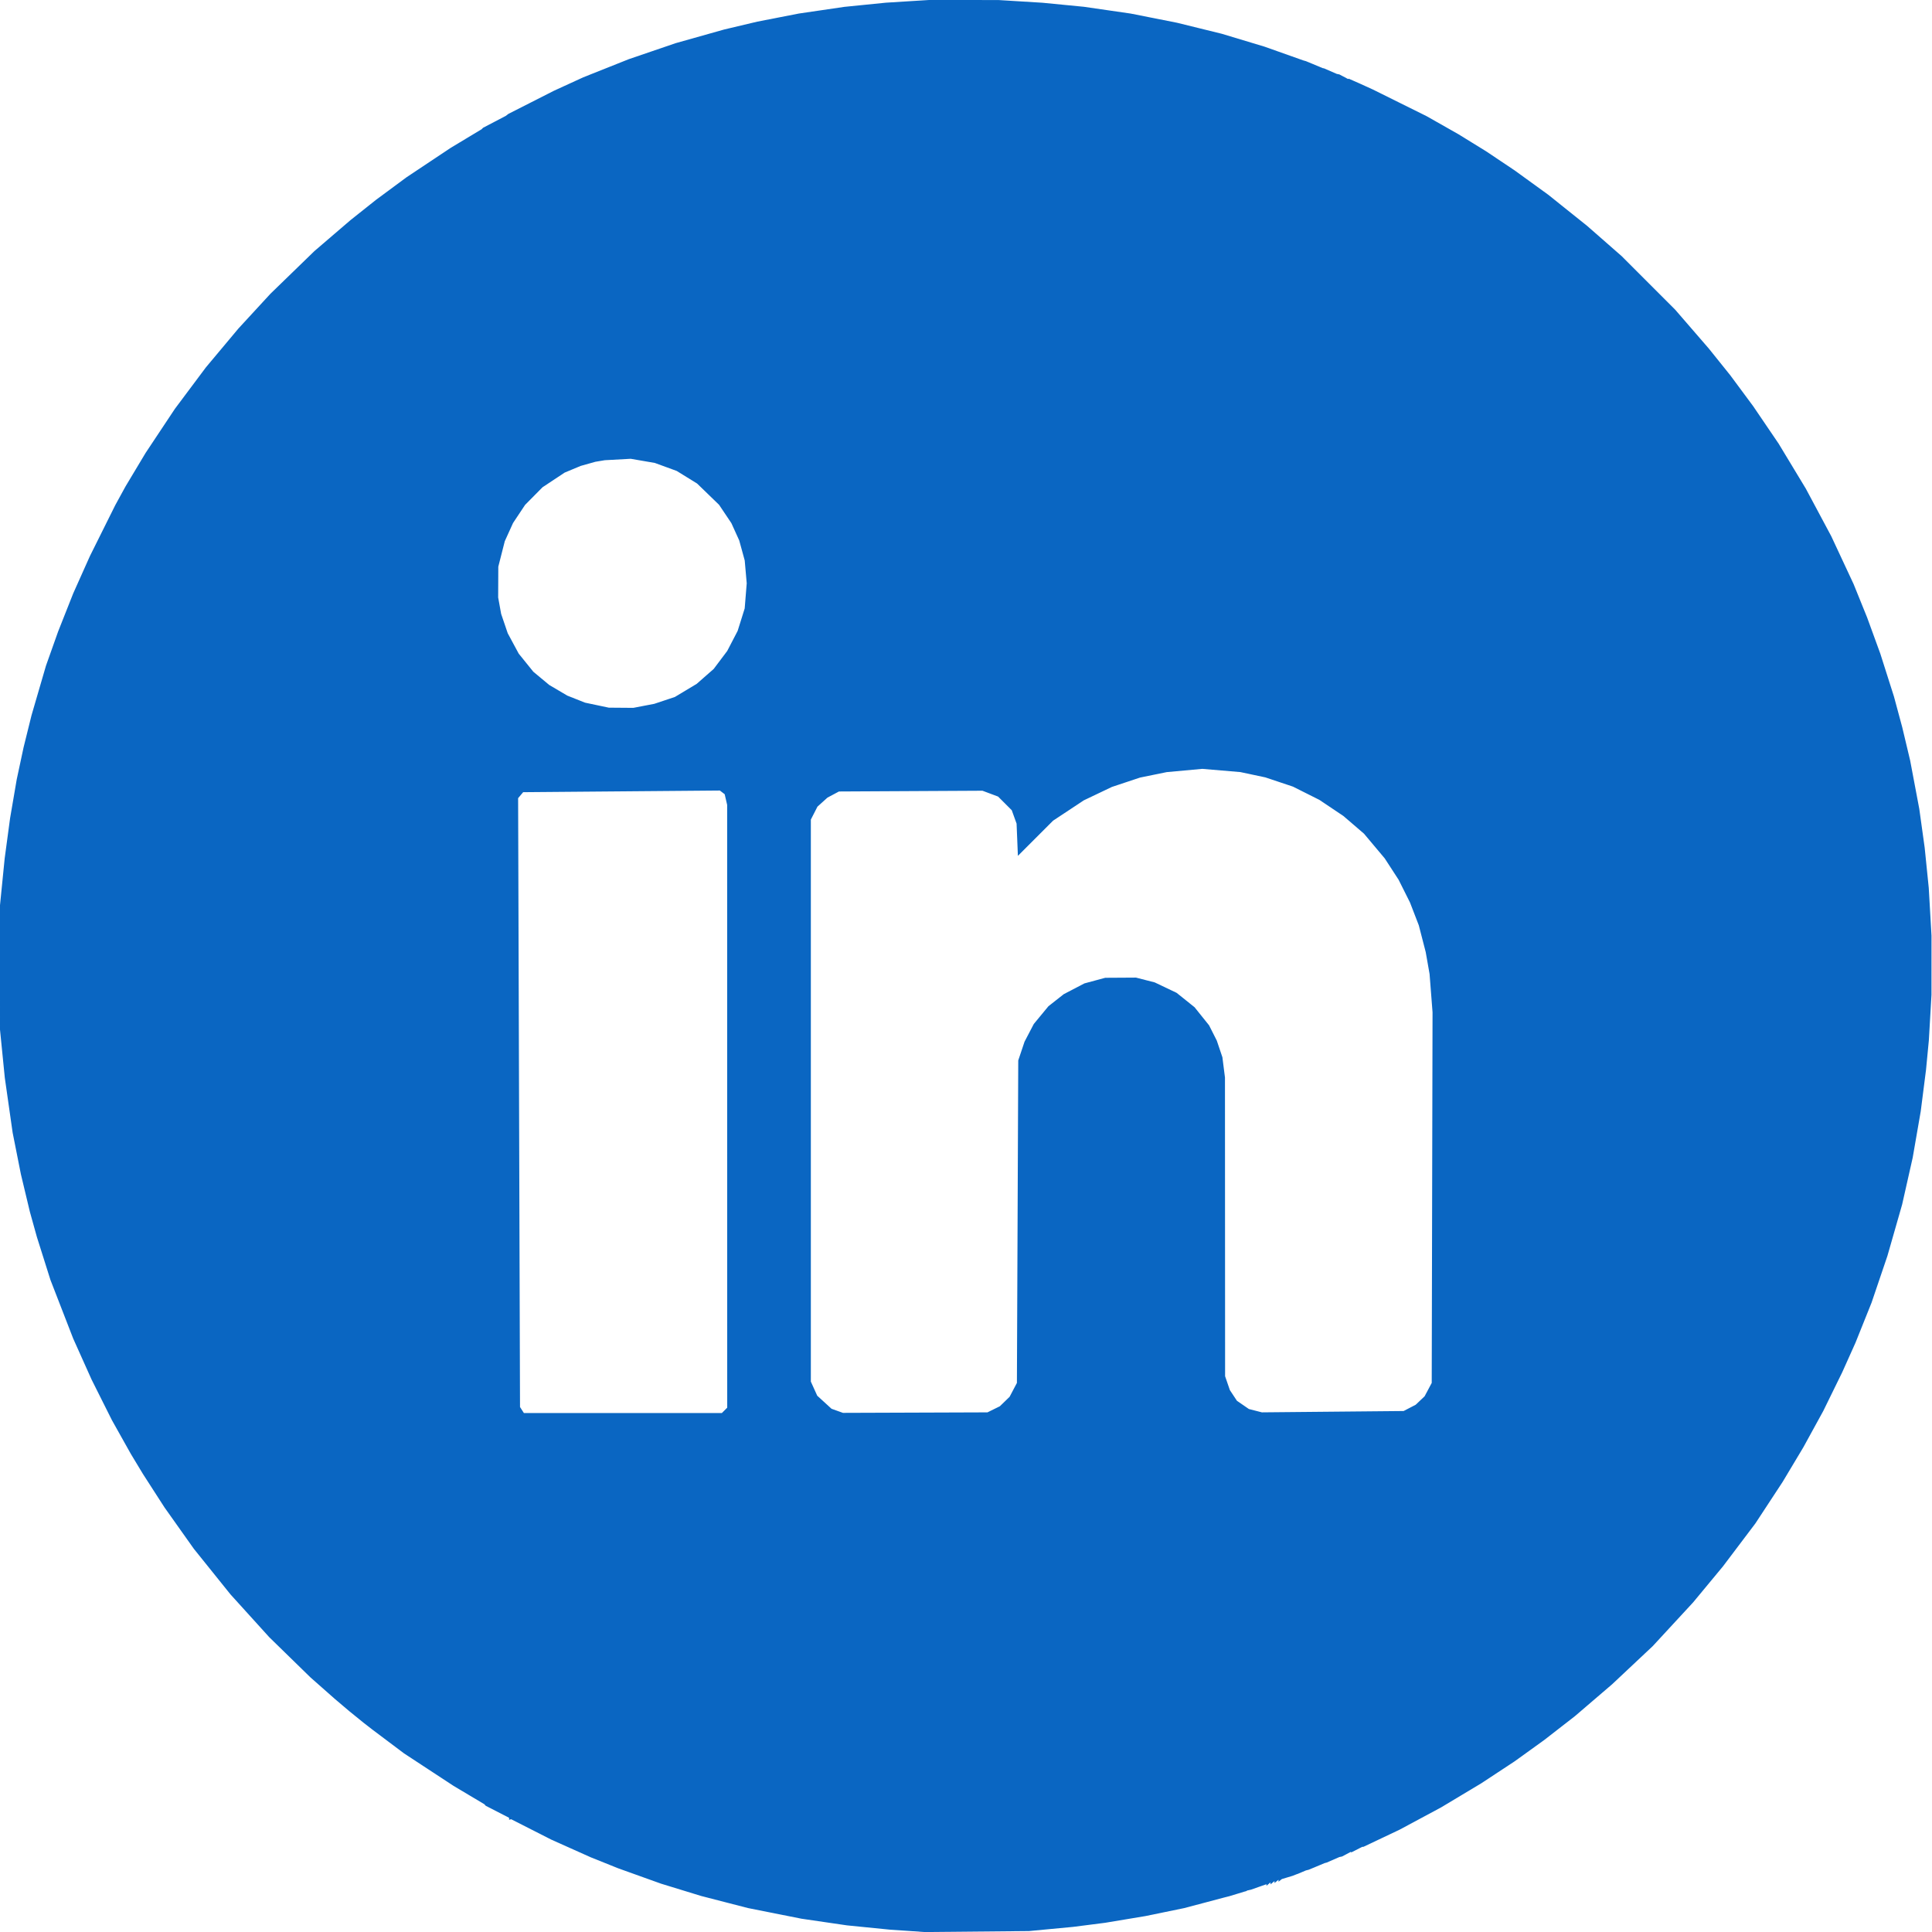
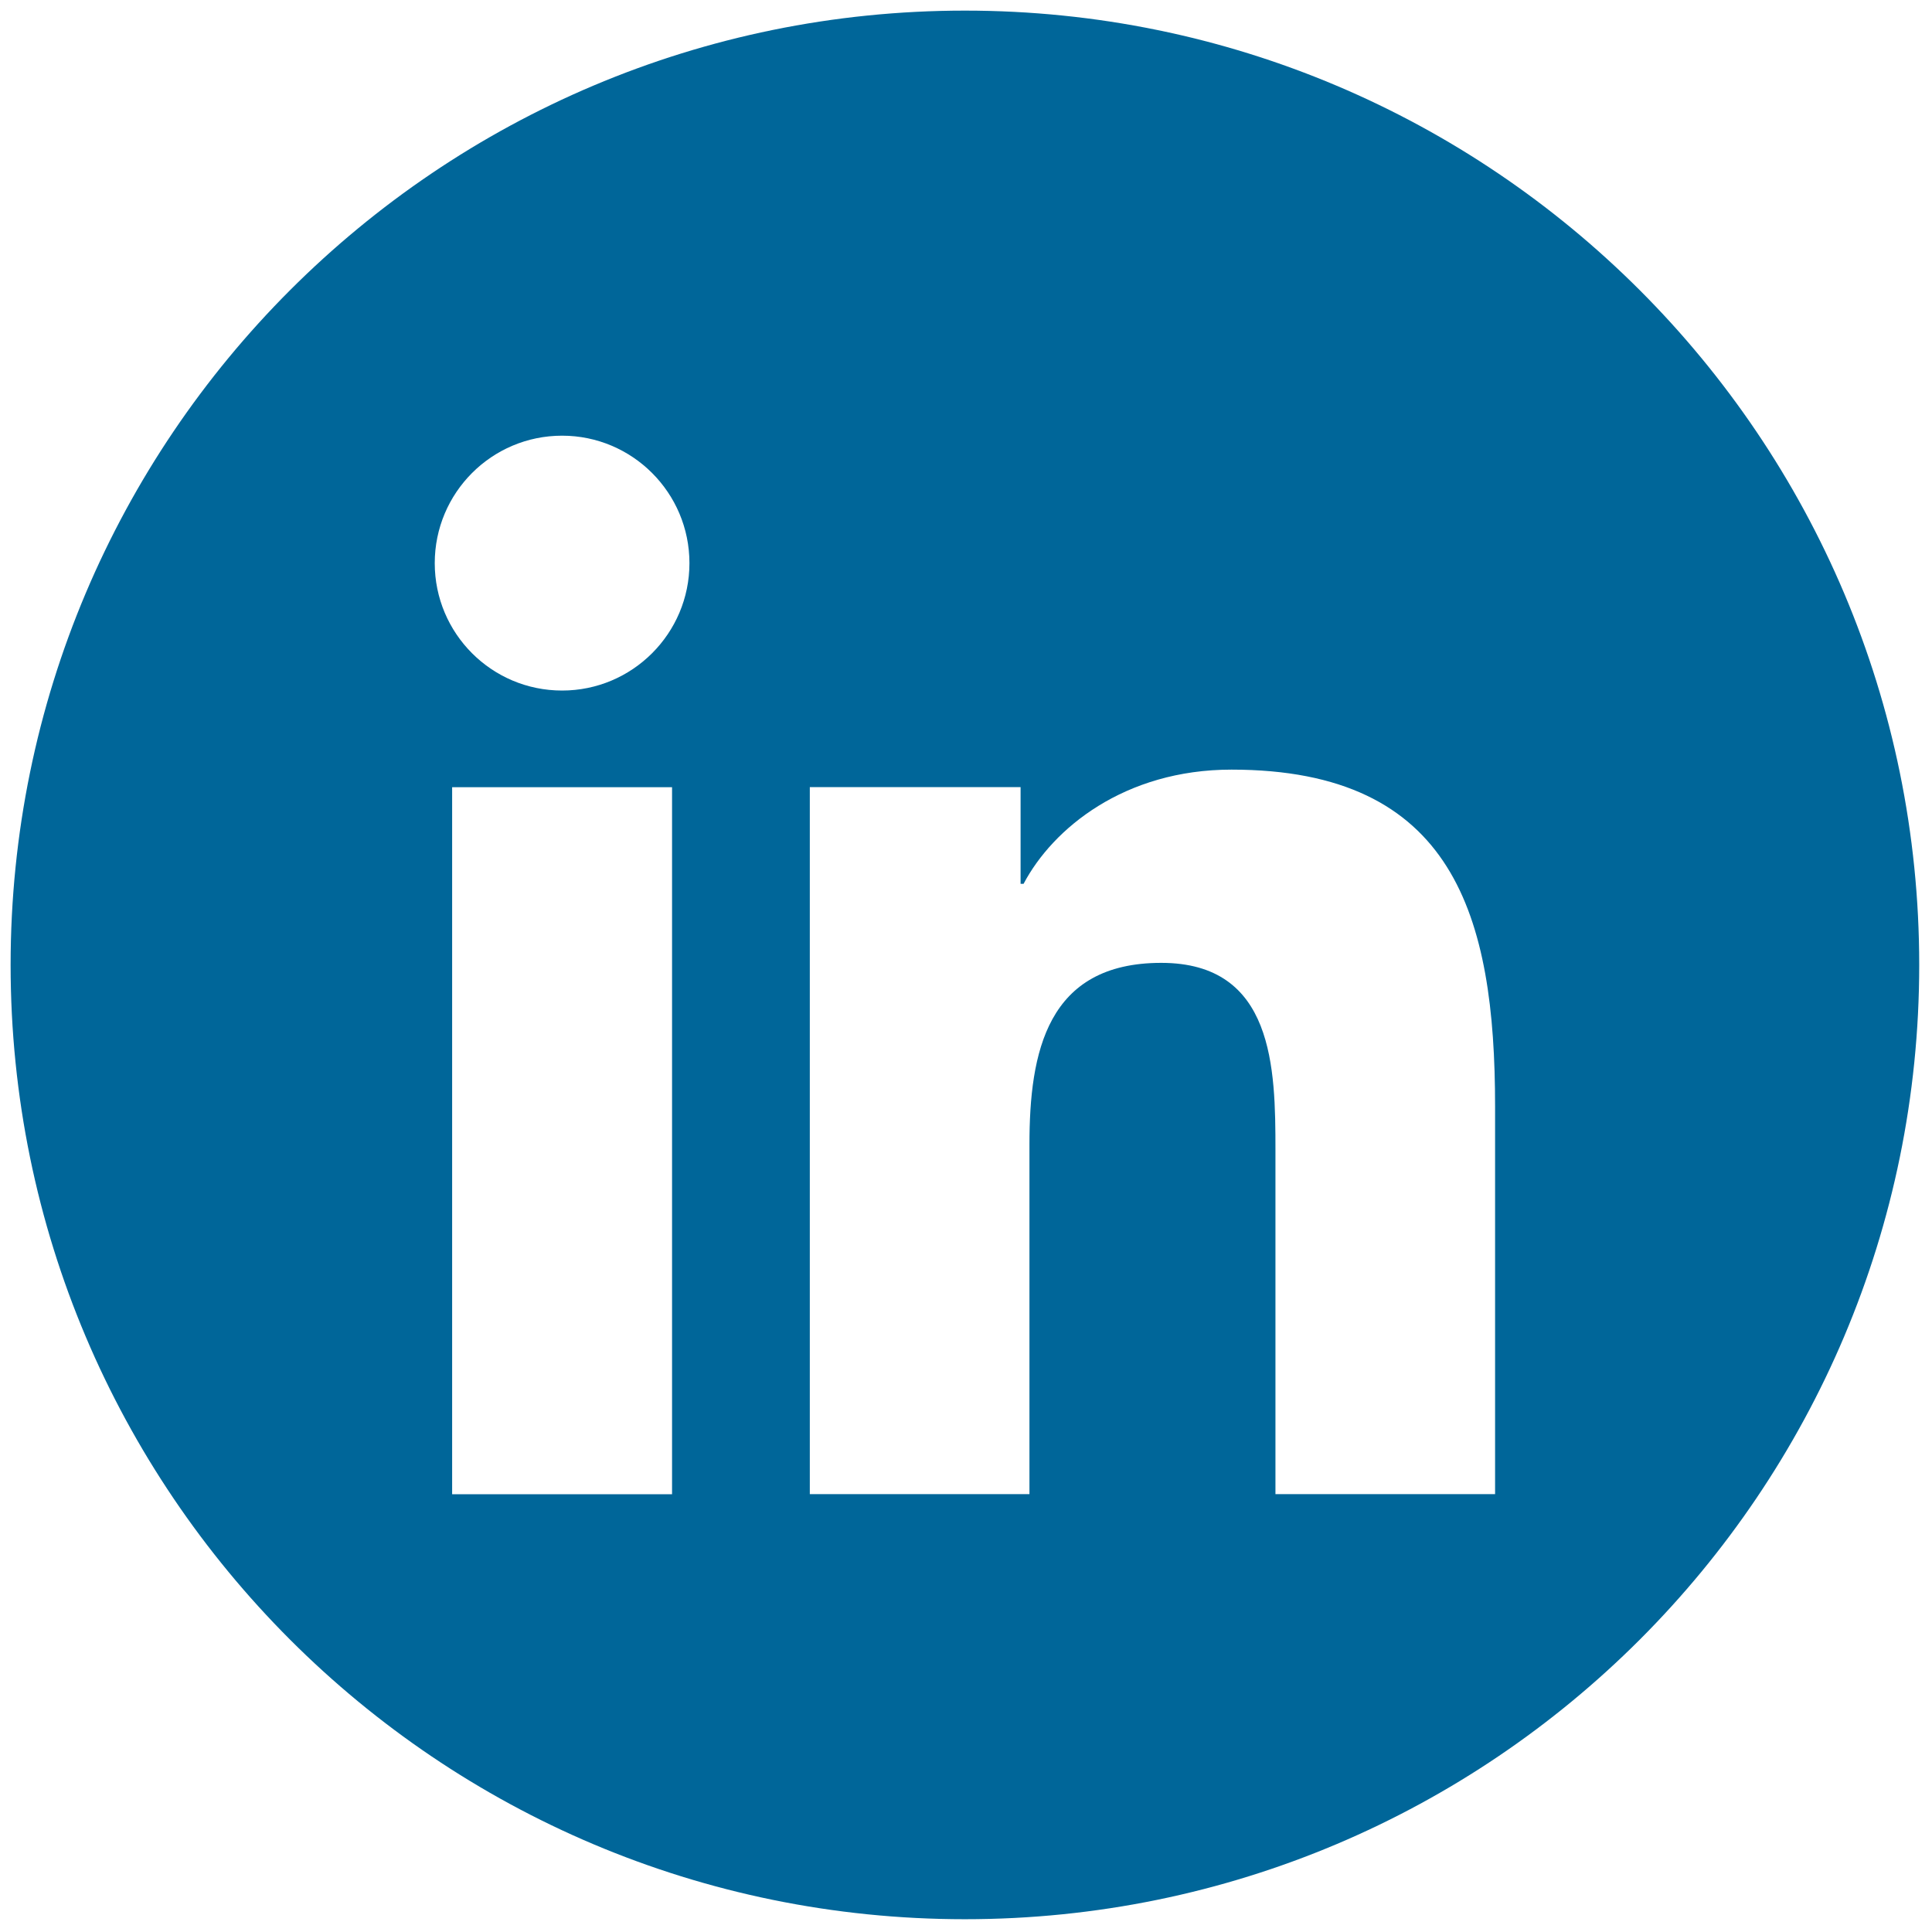
- <svg xmlns="http://www.w3.org/2000/svg" version="1.1" id="svg1" width="528.904" height="529.039" viewBox="0 0 528.904 529.039">
-   <defs id="defs1" />
-   <g id="g1" transform="translate(-201.0112,-84.24074)">
-     <path style="fill:#0a66c2;fill-opacity:1" d="m 449.427,612.958 -4.763,-0.321 -5.863,-0.587 -5.863,-0.587 -6.229,-0.911 -6.229,-0.911 -7.328,-1.46 -7.328,-1.46 -6.397,-1.65 -6.397,-1.65 -5.492,-1.684 -5.492,-1.684 -5.882,-2.109 -5.882,-2.109 -3.742,-1.501 -3.742,-1.501 -5.418,-2.426 -5.418,-2.426 -5.496,-2.794 -5.496,-2.794 -0.275,0.082 -0.275,0.082 -0.002,-0.275 -0.002,-0.275 -3.204,-1.649 -3.204,-1.649 -0.183,-0.208 -0.183,-0.208 -4.214,-2.511 -4.214,-2.511 -6.779,-4.447 -6.779,-4.447 -4.359,-3.276 -4.359,-3.276 -1.179,-0.916 -1.179,-0.916 -1.974,-1.601 -1.974,-1.601 -1.999,-1.696 -1.999,-1.696 -3.314,-2.926 -3.314,-2.926 -5.636,-5.501 -5.636,-5.501 -5.311,-5.863 -5.311,-5.863 -5.006,-6.229 -5.006,-6.229 -4.027,-5.679 -4.027,-5.679 -2.951,-4.58 -2.951,-4.58 -1.658,-2.748 -1.658,-2.748 -2.587,-4.616 -2.587,-4.616 -2.783,-5.557 -2.783,-5.557 -2.516,-5.608 -2.516,-5.608 -3.117,-8.036 -3.117,-8.036 -1.852,-5.863 -1.852,-5.863 -0.964,-3.464 -0.964,-3.464 -1.23,-5.146 -1.23,-5.146 -1.128,-5.679 -1.128,-5.679 -1.072,-7.511 -1.072,-7.511 -0.659,-6.595 -0.659,-6.595 -7.9e-4,-17.038 -7.9e-4,-17.038 0.641,-6.412 0.641,-6.412 0.739,-5.496 0.739,-5.496 0.909,-5.313 0.909,-5.313 0.941,-4.397 0.941,-4.397 1.089,-4.397 1.089,-4.397 1.976,-6.779 1.976,-6.779 1.661,-4.675 1.661,-4.675 2.065,-5.218 2.065,-5.218 2.296,-5.13 2.296,-5.13 3.466,-6.962 3.466,-6.962 1.405,-2.565 1.405,-2.565 2.745,-4.58 2.745,-4.58 4.017,-6.046 4.017,-6.046 4.247,-5.679 4.247,-5.679 4.448,-5.313 4.448,-5.313 4.387,-4.763 4.387,-4.763 6.015,-5.837 6.015,-5.837 4.947,-4.244 4.947,-4.244 3.49,-2.775 3.49,-2.775 4.205,-3.109 4.205,-3.109 6.046,-4.024 6.046,-4.024 4.214,-2.536 4.214,-2.536 0.183,-0.192 0.183,-0.192 3.115,-1.63 3.115,-1.63 0.366,-0.278 0.366,-0.278 6.229,-3.164 6.229,-3.164 4.031,-1.847 4.031,-1.847 6.229,-2.481 6.229,-2.481 6.418,-2.191 6.418,-2.191 6.626,-1.867 6.626,-1.867 4.544,-1.077 4.544,-1.077 5.679,-1.108 5.679,-1.108 6.229,-0.915 6.229,-0.915 5.679,-0.571 5.679,-0.571 5.863,-0.366 5.863,-0.366 9.527,4.1e-4 9.527,4e-4 6.046,0.371 6.046,0.371 5.679,0.553 5.679,0.553 6.412,0.929 6.412,0.929 6.355,1.26 6.355,1.26 6.103,1.503 6.103,1.503 5.863,1.766 5.863,1.766 5.313,1.885 5.313,1.885 0.366,0.103 0.366,0.103 0.916,0.379 0.916,0.379 1.381,0.577 1.381,0.577 0.172,0.027 0.172,0.027 1.745,0.759 1.745,0.759 0.366,0.075 0.366,0.075 1.187,0.629 1.187,0.629 0.095,-0.045 0.095,-0.045 1.466,0.646 1.466,0.646 1.832,0.833 1.832,0.833 7.345,3.645 7.345,3.645 4.38,2.483 4.38,2.483 3.797,2.343 3.797,2.343 3.898,2.611 3.898,2.611 4.58,3.317 4.58,3.317 5.313,4.252 5.313,4.252 4.763,4.173 4.763,4.173 7.331,7.337 7.331,7.337 4.596,5.313 4.596,5.313 2.943,3.664 2.943,3.664 3.121,4.214 3.121,4.214 3.486,5.13 3.486,5.13 3.728,6.168 3.728,6.168 3.483,6.515 3.483,6.515 3.059,6.553 3.059,6.553 1.853,4.58 1.853,4.58 1.804,4.947 1.804,4.947 1.866,5.863 1.866,5.863 1.136,4.214 1.136,4.214 1.081,4.54 1.081,4.54 1.253,6.636 1.253,6.636 0.738,5.313 0.738,5.313 0.557,5.496 0.557,5.496 0.377,6.544 0.377,6.544 -0.004,8.112 -0.004,8.112 -0.36,6.229 -0.36,6.229 -0.387,4.031 -0.387,4.031 -0.724,5.679 -0.724,5.679 -1.099,6.338 -1.099,6.338 -1.448,6.424 -1.448,6.424 -2.011,7.024 -2.011,7.024 -2.175,6.412 -2.175,6.412 -2.205,5.496 -2.205,5.496 -1.808,4.031 -1.808,4.031 -2.604,5.313 -2.604,5.313 -2.713,4.947 -2.713,4.947 -2.851,4.763 -2.851,4.763 -3.727,5.679 -3.727,5.679 -4.426,5.863 -4.426,5.863 -4.098,4.947 -4.098,4.947 -5.532,5.99 -5.532,5.99 -5.563,5.225 -5.563,5.225 -5.089,4.362 -5.089,4.362 -4.214,3.274 -4.214,3.274 -4.031,2.904 -4.031,2.904 -4.58,3.017 -4.58,3.017 -5.496,3.296 -5.496,3.296 -5.679,3.049 -5.679,3.049 -4.947,2.346 -4.947,2.346 -0.183,0.011 -0.183,0.011 -1.466,0.748 -1.466,0.748 -0.095,-0.062 -0.096,-0.062 -1.187,0.629 -1.187,0.629 -0.366,0.075 -0.366,0.075 -1.745,0.759 -1.745,0.759 -0.27,0.068 -0.27,0.068 -1.282,0.536 -1.282,0.536 -0.916,0.379 -0.916,0.379 -0.366,0.09 -0.366,0.09 -1.099,0.464 -1.099,0.464 -0.183,0.062 -0.183,0.062 -0.55,0.215 -0.55,0.215 -1.466,0.442 -1.466,0.442 -0.458,0.364 -0.458,0.364 v -0.273 -0.273 l -0.55,0.456 -0.55,0.456 v -0.273 -0.273 l -0.55,0.456 -0.55,0.456 v -0.273 -0.273 l -0.55,0.456 -0.55,0.456 v -0.208 -0.208 l -2.107,0.743 -2.107,0.743 -0.55,0.126 -0.55,0.126 -0.092,0.074 -0.092,0.074 -0.275,0.072 -0.275,0.072 -2.056,0.626 -2.056,0.626 -0.692,0.175 -0.692,0.175 -5.496,1.456 -5.496,1.456 -5.313,1.093 -5.313,1.093 -5.496,0.915 -5.496,0.915 -4.397,0.563 -4.397,0.563 -6.046,0.572 -6.046,0.572 -14.29,0.133 -14.29,0.133 z m -50.015,-142.522 0.733,-0.733 -0.009,-82.534 -0.009,-82.534 -0.338,-1.456 -0.338,-1.456 -0.661,-0.505 -0.661,-0.505 -26.931,0.226 -26.931,0.226 -0.69,0.819 -0.69,0.819 0.26,83.359 0.26,83.359 0.53,0.824 0.53,0.824 h 27.106 27.106 z m 73.695,-0.286 1.695,-0.835 1.333,-1.294 1.333,-1.294 1.002,-1.901 1.002,-1.901 0.183,-44.153 0.183,-44.153 0.861,-2.565 0.861,-2.565 1.268,-2.428 1.268,-2.428 2.004,-2.429 2.004,-2.429 2.097,-1.65 2.097,-1.65 2.826,-1.474 2.826,-1.474 2.853,-0.769 2.853,-0.769 4.214,-0.025 4.214,-0.025 2.565,0.658 2.565,0.658 2.994,1.427 2.994,1.427 2.458,1.971 2.458,1.971 1.987,2.478 1.987,2.478 1.058,2.095 1.058,2.095 0.767,2.277 0.767,2.277 0.351,2.771 0.351,2.771 0.018,40.9 0.018,40.9 0.653,1.9 0.653,1.9 0.968,1.463 0.968,1.463 1.637,1.127 1.637,1.127 1.781,0.456 1.781,0.456 19.403,-0.183 19.403,-0.183 1.649,-0.856 1.649,-0.856 1.224,-1.159 1.224,-1.159 0.975,-1.832 0.975,-1.832 0.112,-50.748 0.112,-50.748 -0.407,-5.239 -0.407,-5.239 -0.527,-2.997 -0.527,-2.997 -0.948,-3.672 -0.948,-3.672 -1.205,-3.121 -1.205,-3.121 -1.557,-3.11 -1.557,-3.11 -1.904,-2.931 -1.904,-2.931 -2.838,-3.381 -2.838,-3.381 -2.817,-2.421 -2.817,-2.421 -3.282,-2.202 -3.282,-2.202 -3.629,-1.821 -3.629,-1.821 -3.779,-1.264 -3.779,-1.264 -3.417,-0.725 -3.417,-0.725 -5.219,-0.442 -5.22,-0.442 -4.857,0.445 -4.857,0.445 -3.664,0.749 -3.664,0.749 -3.847,1.28 -3.847,1.28 -3.847,1.835 -3.847,1.835 -4.214,2.787 -4.214,2.787 -4.813,4.815 -4.813,4.815 -0.18,-4.417 -0.18,-4.417 -0.66,-1.829 -0.66,-1.829 -1.87,-1.87 -1.87,-1.87 -2.141,-0.801 -2.141,-0.801 -19.649,0.104 -19.649,0.104 -1.574,0.84 -1.574,0.84 -1.37,1.237 -1.37,1.237 -0.904,1.77 -0.904,1.77 v 76.947 76.947 l 0.873,1.931 0.873,1.931 1.961,1.792 1.961,1.792 1.563,0.559 1.563,0.56 19.786,-0.069 19.786,-0.069 z m -95.808,-192.629 2.868,-0.549 2.825,-0.941 2.825,-0.941 2.985,-1.794 2.985,-1.794 2.33,-2.045 2.33,-2.045 1.849,-2.458 1.849,-2.458 1.428,-2.748 1.428,-2.748 0.965,-3.078 0.965,-3.078 0.277,-3.44 0.277,-3.44 -0.274,-3.129 -0.274,-3.129 -0.75,-2.733 -0.75,-2.733 -1.074,-2.369 -1.074,-2.369 -1.686,-2.513 -1.686,-2.513 -3.008,-2.914 -3.008,-2.914 -2.792,-1.725 -2.792,-1.725 -2.999,-1.095 -2.999,-1.095 -3.299,-0.569 -3.299,-0.569 -3.551,0.195 -3.551,0.195 -1.282,0.214 -1.282,0.214 -2.015,0.566 -2.015,0.566 -2.198,0.917 -2.198,0.917 -3.026,2.004 -3.026,2.004 -2.386,2.41 -2.386,2.41 -1.654,2.487 -1.654,2.487 -1.131,2.493 -1.131,2.493 -0.887,3.485 -0.887,3.485 -0.019,4.214 -0.019,4.214 0.409,2.254 0.409,2.254 0.902,2.651 0.902,2.651 1.504,2.79 1.504,2.79 1.997,2.473 1.997,2.473 2.181,1.815 2.181,1.815 2.476,1.459 2.476,1.459 2.434,0.964 2.434,0.964 3.246,0.684 3.246,0.684 3.357,0.026 3.357,0.026 z" id="path1" />
+ <svg xmlns="http://www.w3.org/2000/svg" version="1.1" width="256" height="256" viewBox="0 0 256 256" xml:space="preserve">
+   <g style="stroke: none; stroke-width: 0; stroke-dasharray: none; stroke-linecap: butt; stroke-linejoin: miter; stroke-miterlimit: 10; fill: none; fill-rule: nonzero; opacity: 1;" transform="translate(1.406593 1.406593) scale(2.81 2.81)">
+     <path d="M 45 0 C 20.147 0 0 20.147 0 45 s 20.147 45 45 45 s 45 -20.147 45 -45 S 69.853 0 45 0 z" style="stroke: none; stroke-width: 1; stroke-dasharray: none; stroke-linecap: butt; stroke-linejoin: miter; stroke-miterlimit: 10; fill: rgb(0,102,153); fill-rule: nonzero; opacity: 1;" transform=" matrix(1 0 0 1 0 0) " stroke-linecap="round" />
+     <rect x="20.82" y="36.62" rx="0" ry="0" width="10.37" height="33.34" style="stroke: none; stroke-width: 1; stroke-dasharray: none; stroke-linecap: butt; stroke-linejoin: miter; stroke-miterlimit: 10; fill: rgb(255,255,255); fill-rule: nonzero; opacity: 1;" transform=" matrix(1 0 0 1 0 0) " />
+     <path d="M 26.005 32.062 c -3.32 0 -6.005 -2.692 -6.005 -6.007 c 0 -3.318 2.685 -6.011 6.005 -6.011 c 3.313 0 6.005 2.692 6.005 6.011 C 32.01 29.37 29.317 32.062 26.005 32.062 z" style="stroke: none; stroke-width: 1; stroke-dasharray: none; stroke-linecap: butt; stroke-linejoin: miter; stroke-miterlimit: 10; fill: rgb(255,255,255); fill-rule: nonzero; opacity: 1;" transform=" matrix(1 0 0 1 0 0) " stroke-linecap="round" />
+     <path d="M 70 69.956 H 59.643 V 53.743 c 0 -3.867 -0.067 -8.84 -5.385 -8.84 c -5.392 0 -6.215 4.215 -6.215 8.562 v 16.491 H 37.686 V 36.617 h 9.939 v 4.559 h 0.141 c 1.383 -2.622 4.764 -5.385 9.804 -5.385 c 10.493 0 12.43 6.903 12.43 15.88 V 69.956 z" style="stroke: none; stroke-width: 1; stroke-dasharray: none; stroke-linecap: butt; stroke-linejoin: miter; stroke-miterlimit: 10; fill: rgb(255,255,255); fill-rule: nonzero; opacity: 1;" transform=" matrix(1 0 0 1 0 0) " stroke-linecap="round" />
  </g>
</svg>
